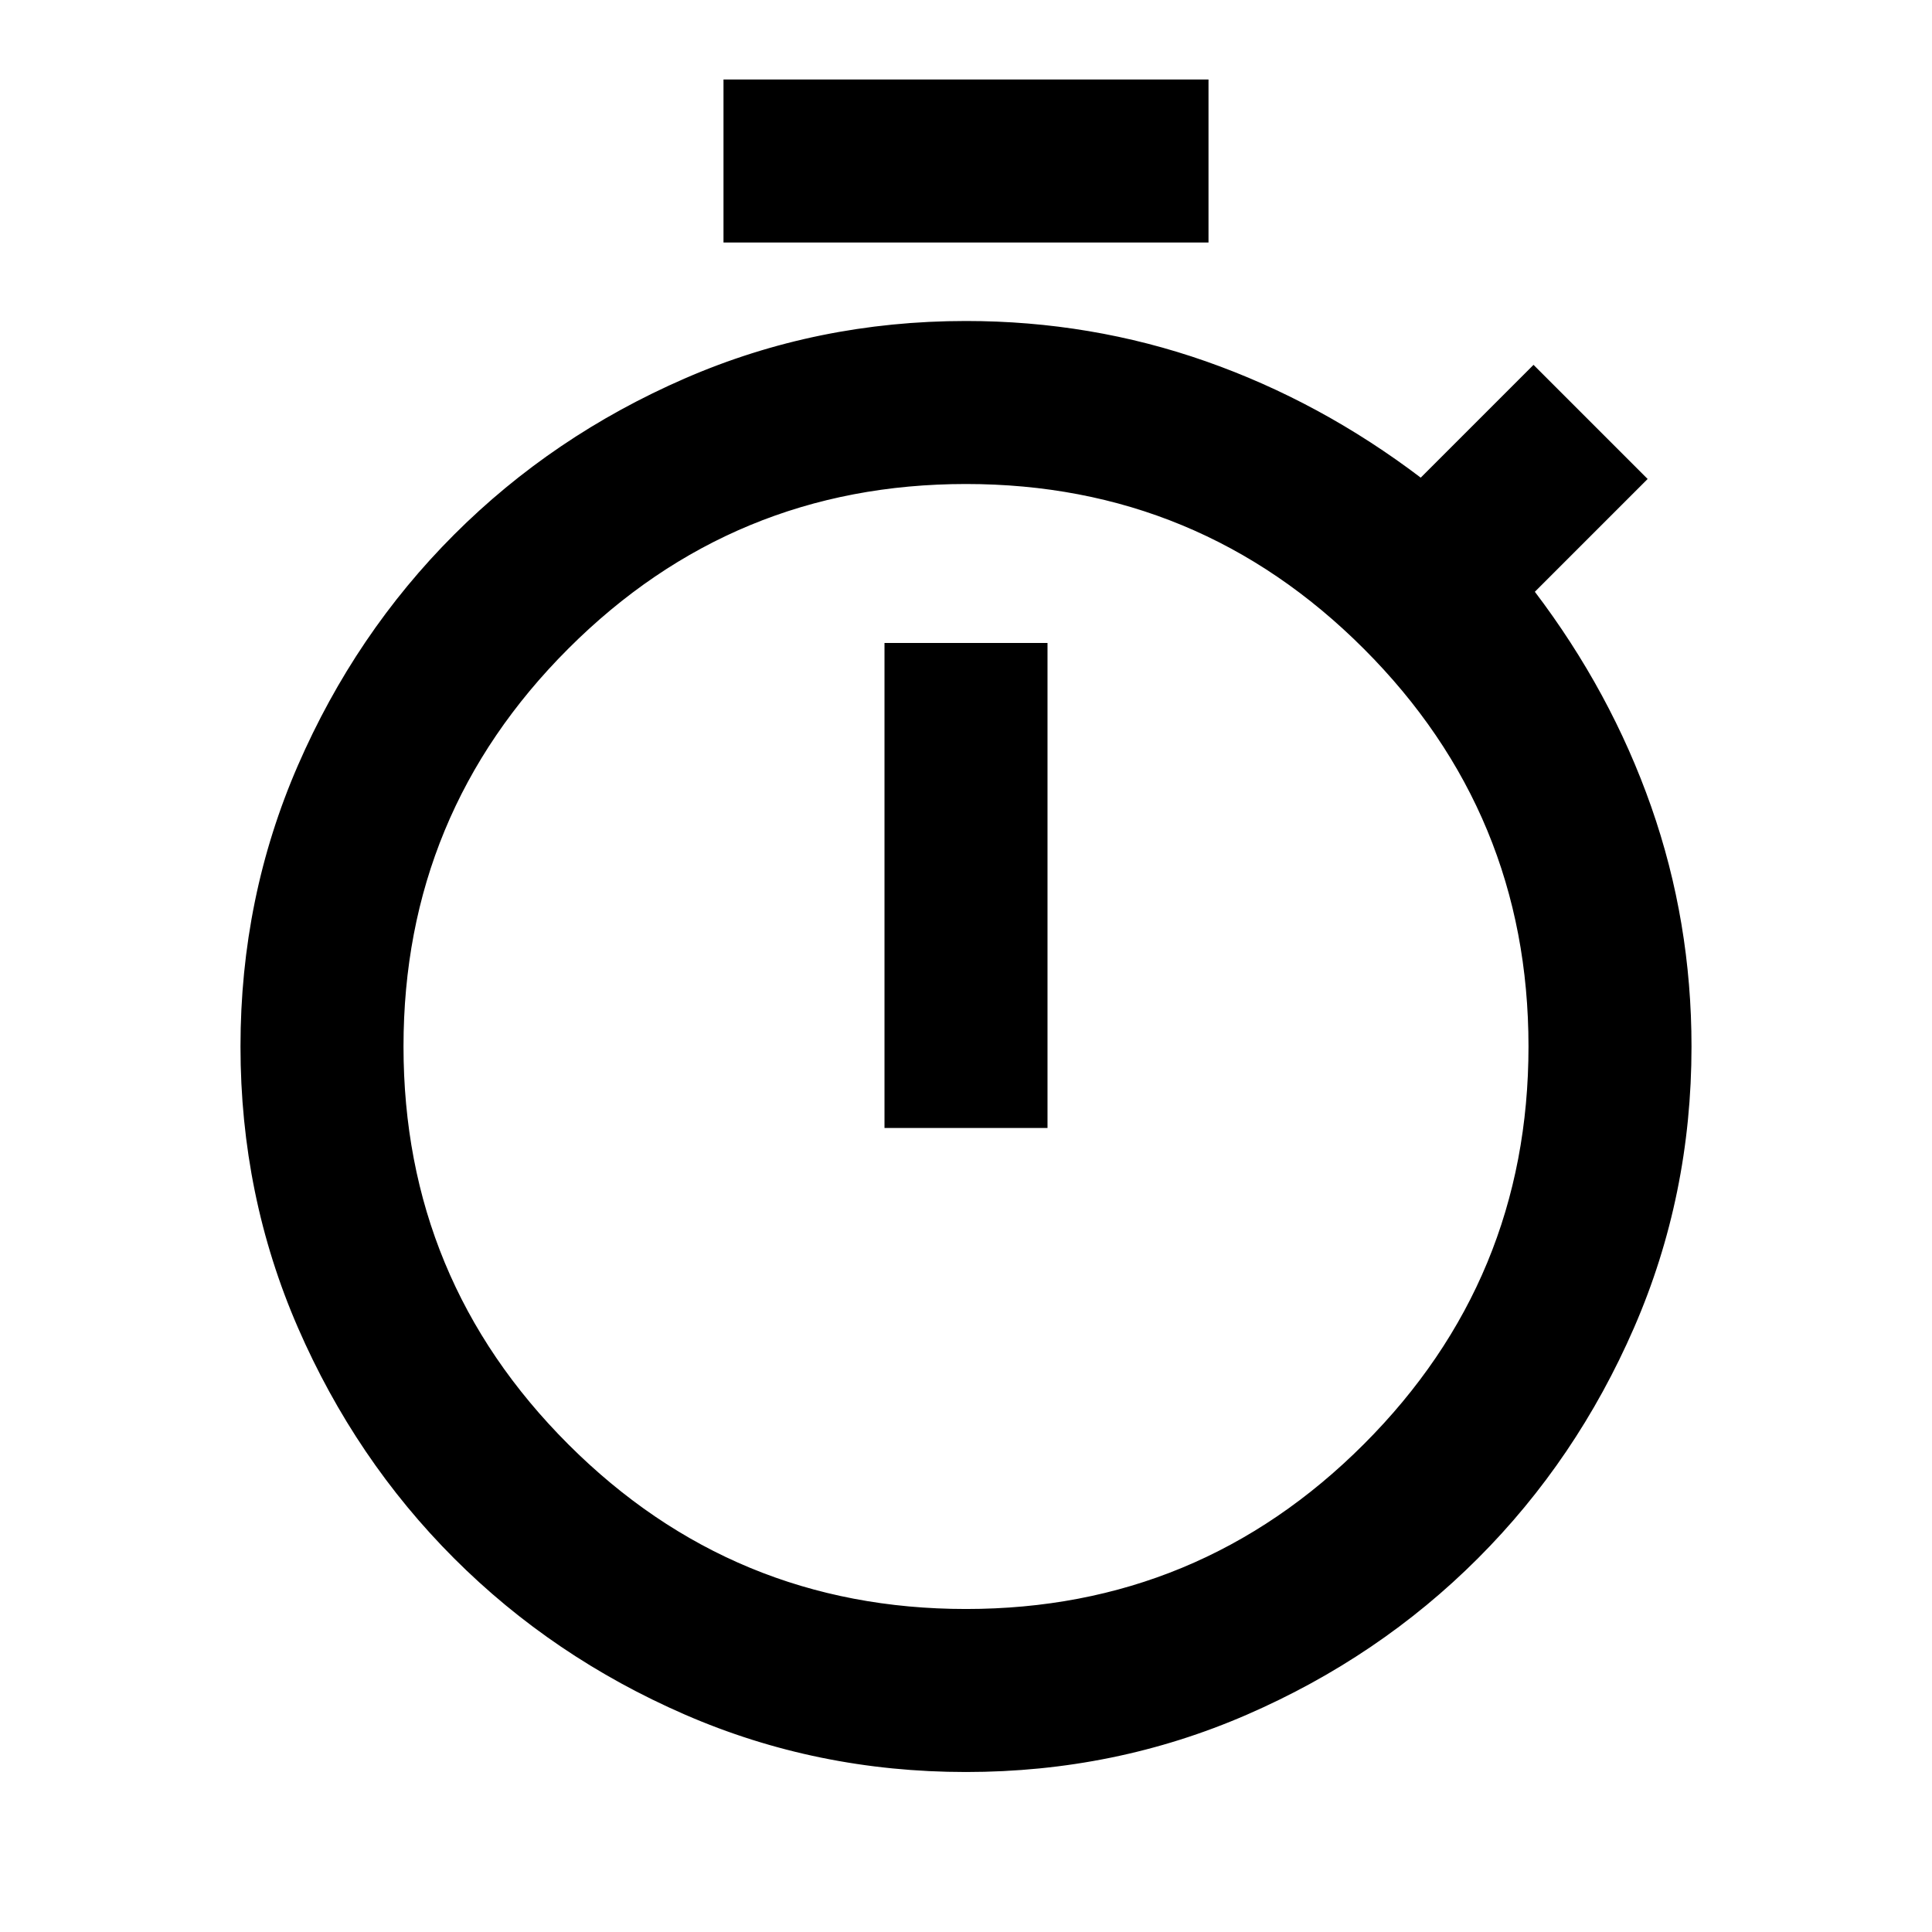
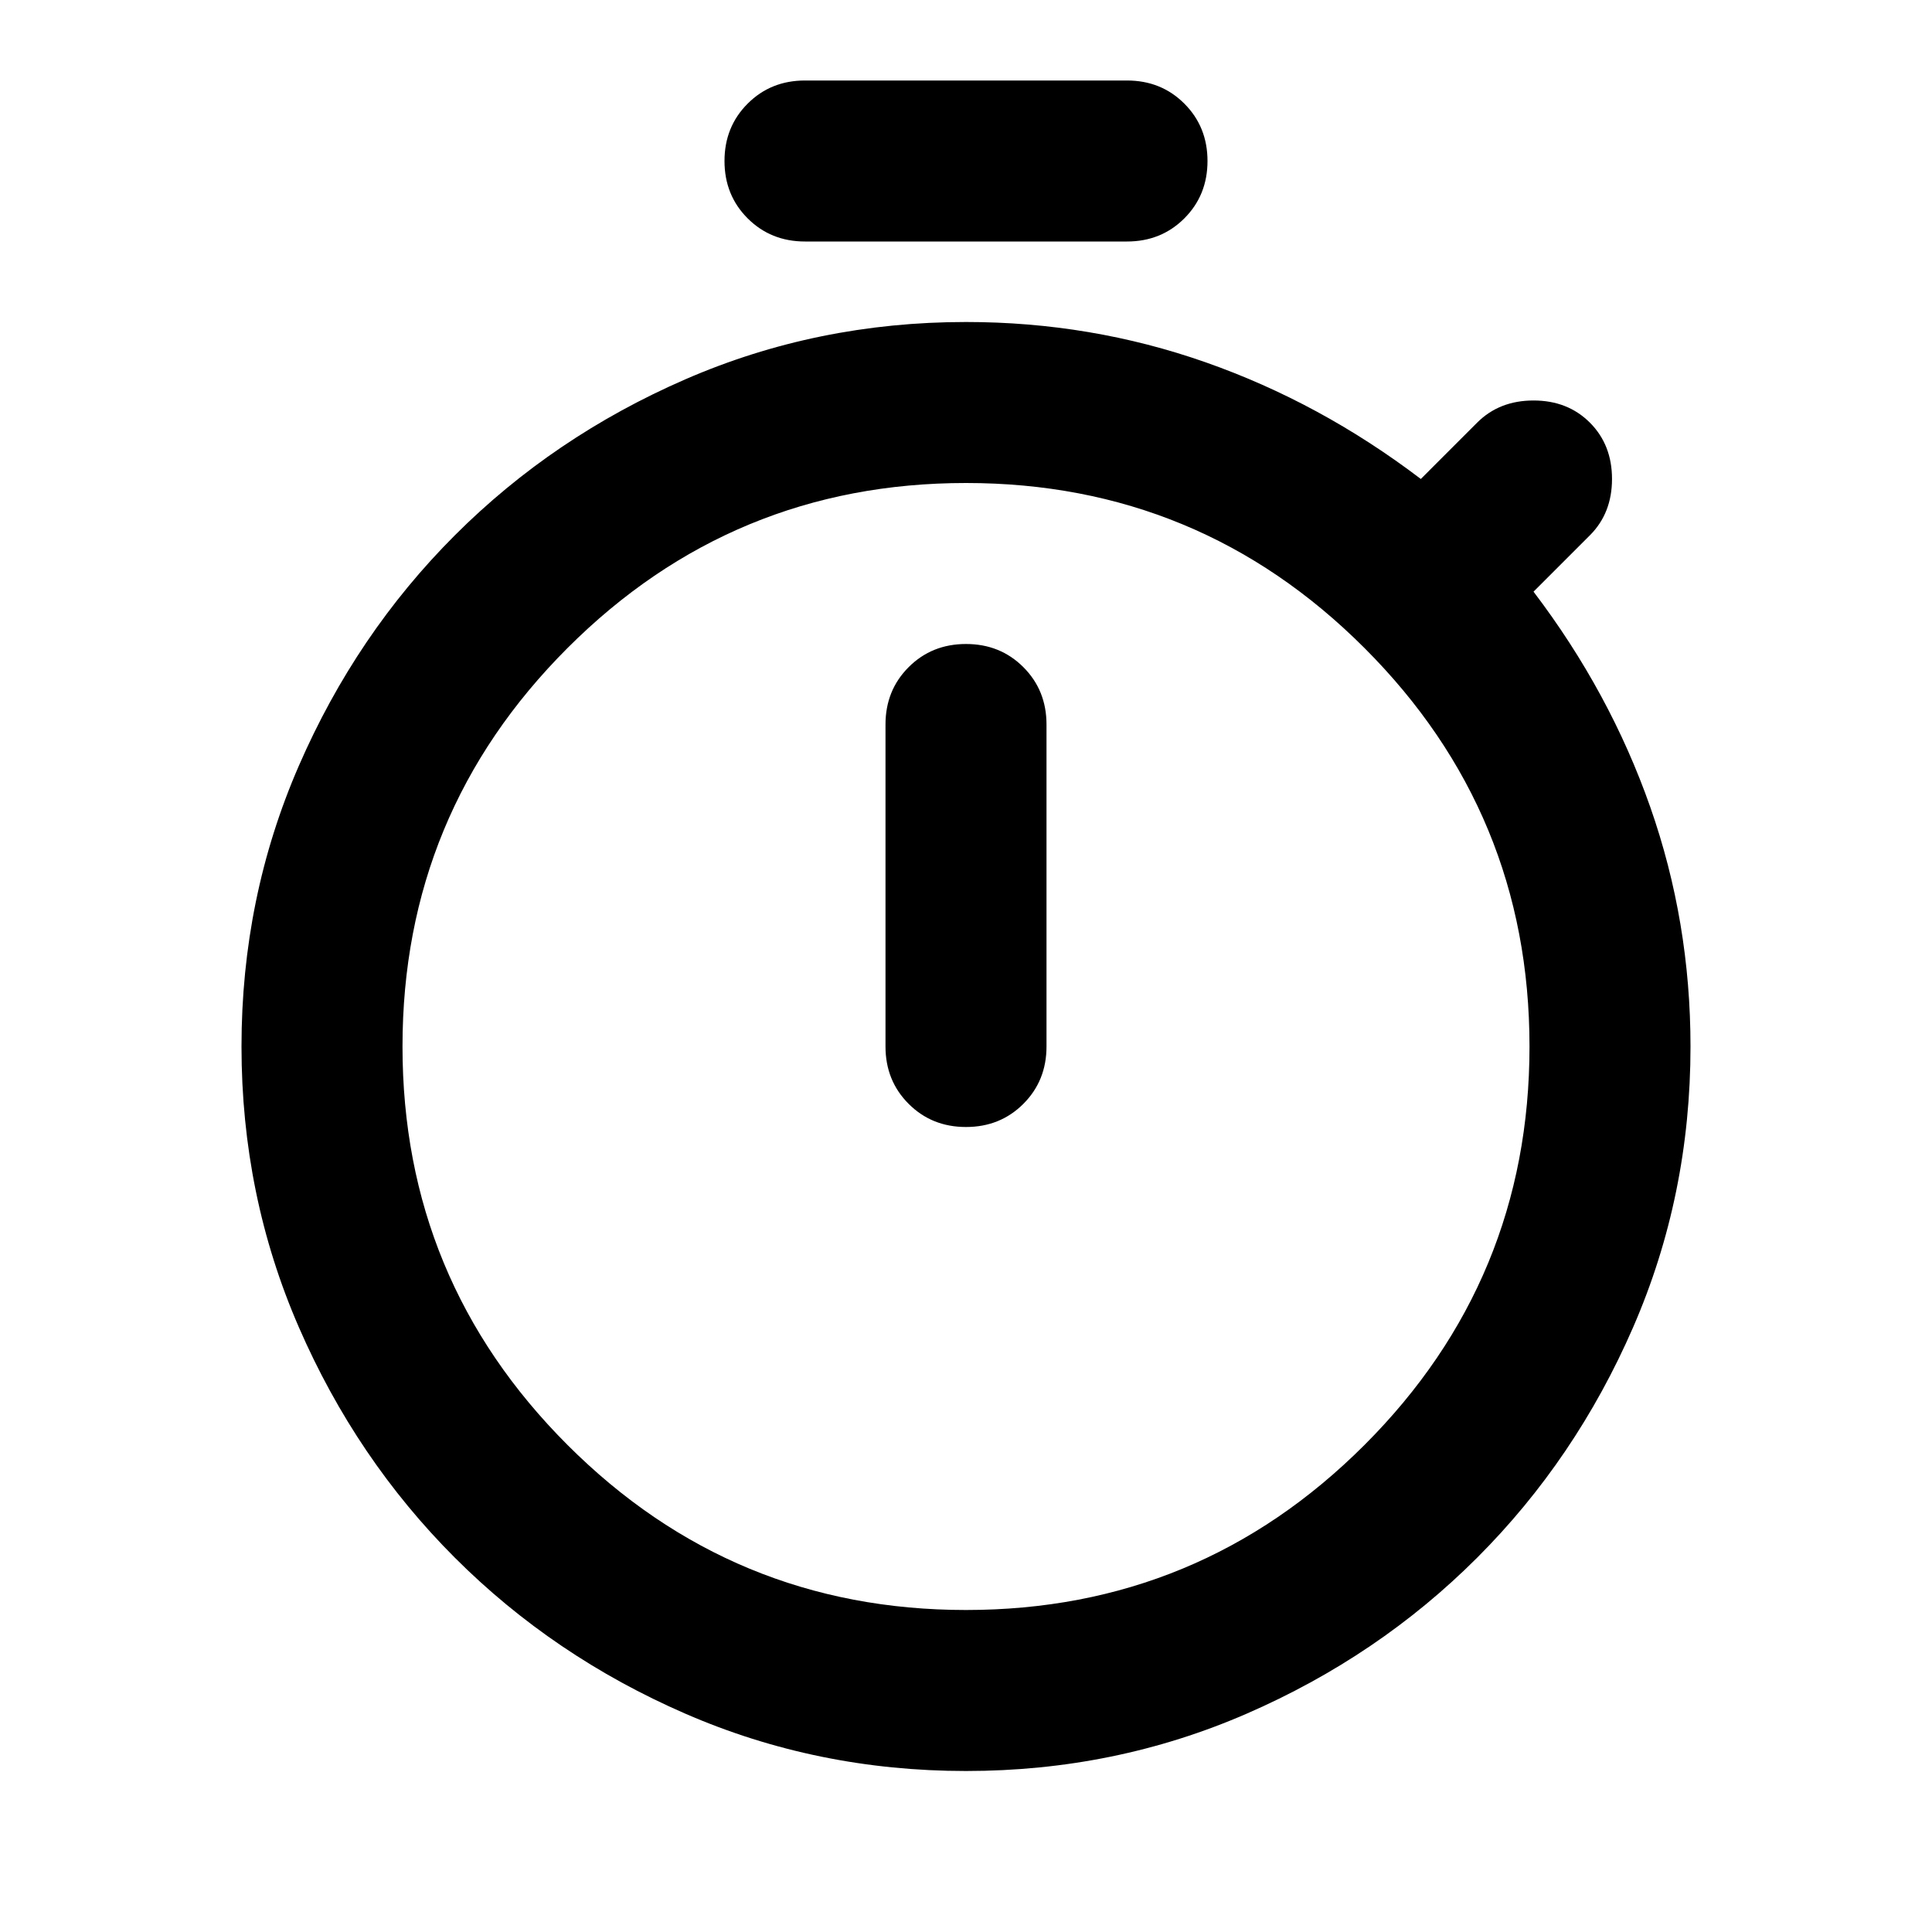
- <svg xmlns="http://www.w3.org/2000/svg" height="24px" viewBox="0 -960 960 960" width="24px" fill="currentColor" stroke="currentColor">
-   <path d="M360-840v-80h240v80H360Zm80 440h80v-240h-80v240Zm40 320q-74 0-139.5-28.5T226-186q-49-49-77.5-114.5T120-440q0-74 28.5-139.5T226-694q49-49 114.5-77.5T480-800q62 0 119 20t107 58l56-56 56 56-56 56q38 50 58 107t20 119q0 74-28.5 139.5T734-186q-49 49-114.5 77.5T480-80Zm0-80q116 0 198-82t82-198q0-116-82-198t-198-82q-116 0-198 82t-82 198q0 116 82 198t198 82Zm0-280Z" />
+ <svg xmlns="http://www.w3.org/2000/svg" height="24px" viewBox="0 -960 960 960" width="24px" fill="currentColor">
+   <path d="M400-840q-17 0-28.5-11.5T360-880q0-17 11.5-28.5T400-920h160q17 0 28.5 11.5T600-880q0 17-11.5 28.5T560-840H400Zm80 440q17 0 28.5-11.5T520-440v-160q0-17-11.5-28.5T480-640q-17 0-28.5 11.5T440-600v160q0 17 11.5 28.5T480-400Zm0 320q-74 0-139.5-28.5T226-186q-49-49-77.5-114.5T120-440q0-74 28.5-139.5T226-694q49-49 114.5-77.5T480-800q62 0 119 20t107 58l28-28q11-11 28-11t28 11q11 11 11 28t-11 28l-28 28q38 50 58 107t20 119q0 74-28.5 139.5T734-186q-49 49-114.5 77.5T480-80Zm0-80q116 0 198-82t82-198q0-116-82-198t-198-82q-116 0-198 82t-82 198q0 116 82 198t198 82Zm0-280Z" />
</svg>
